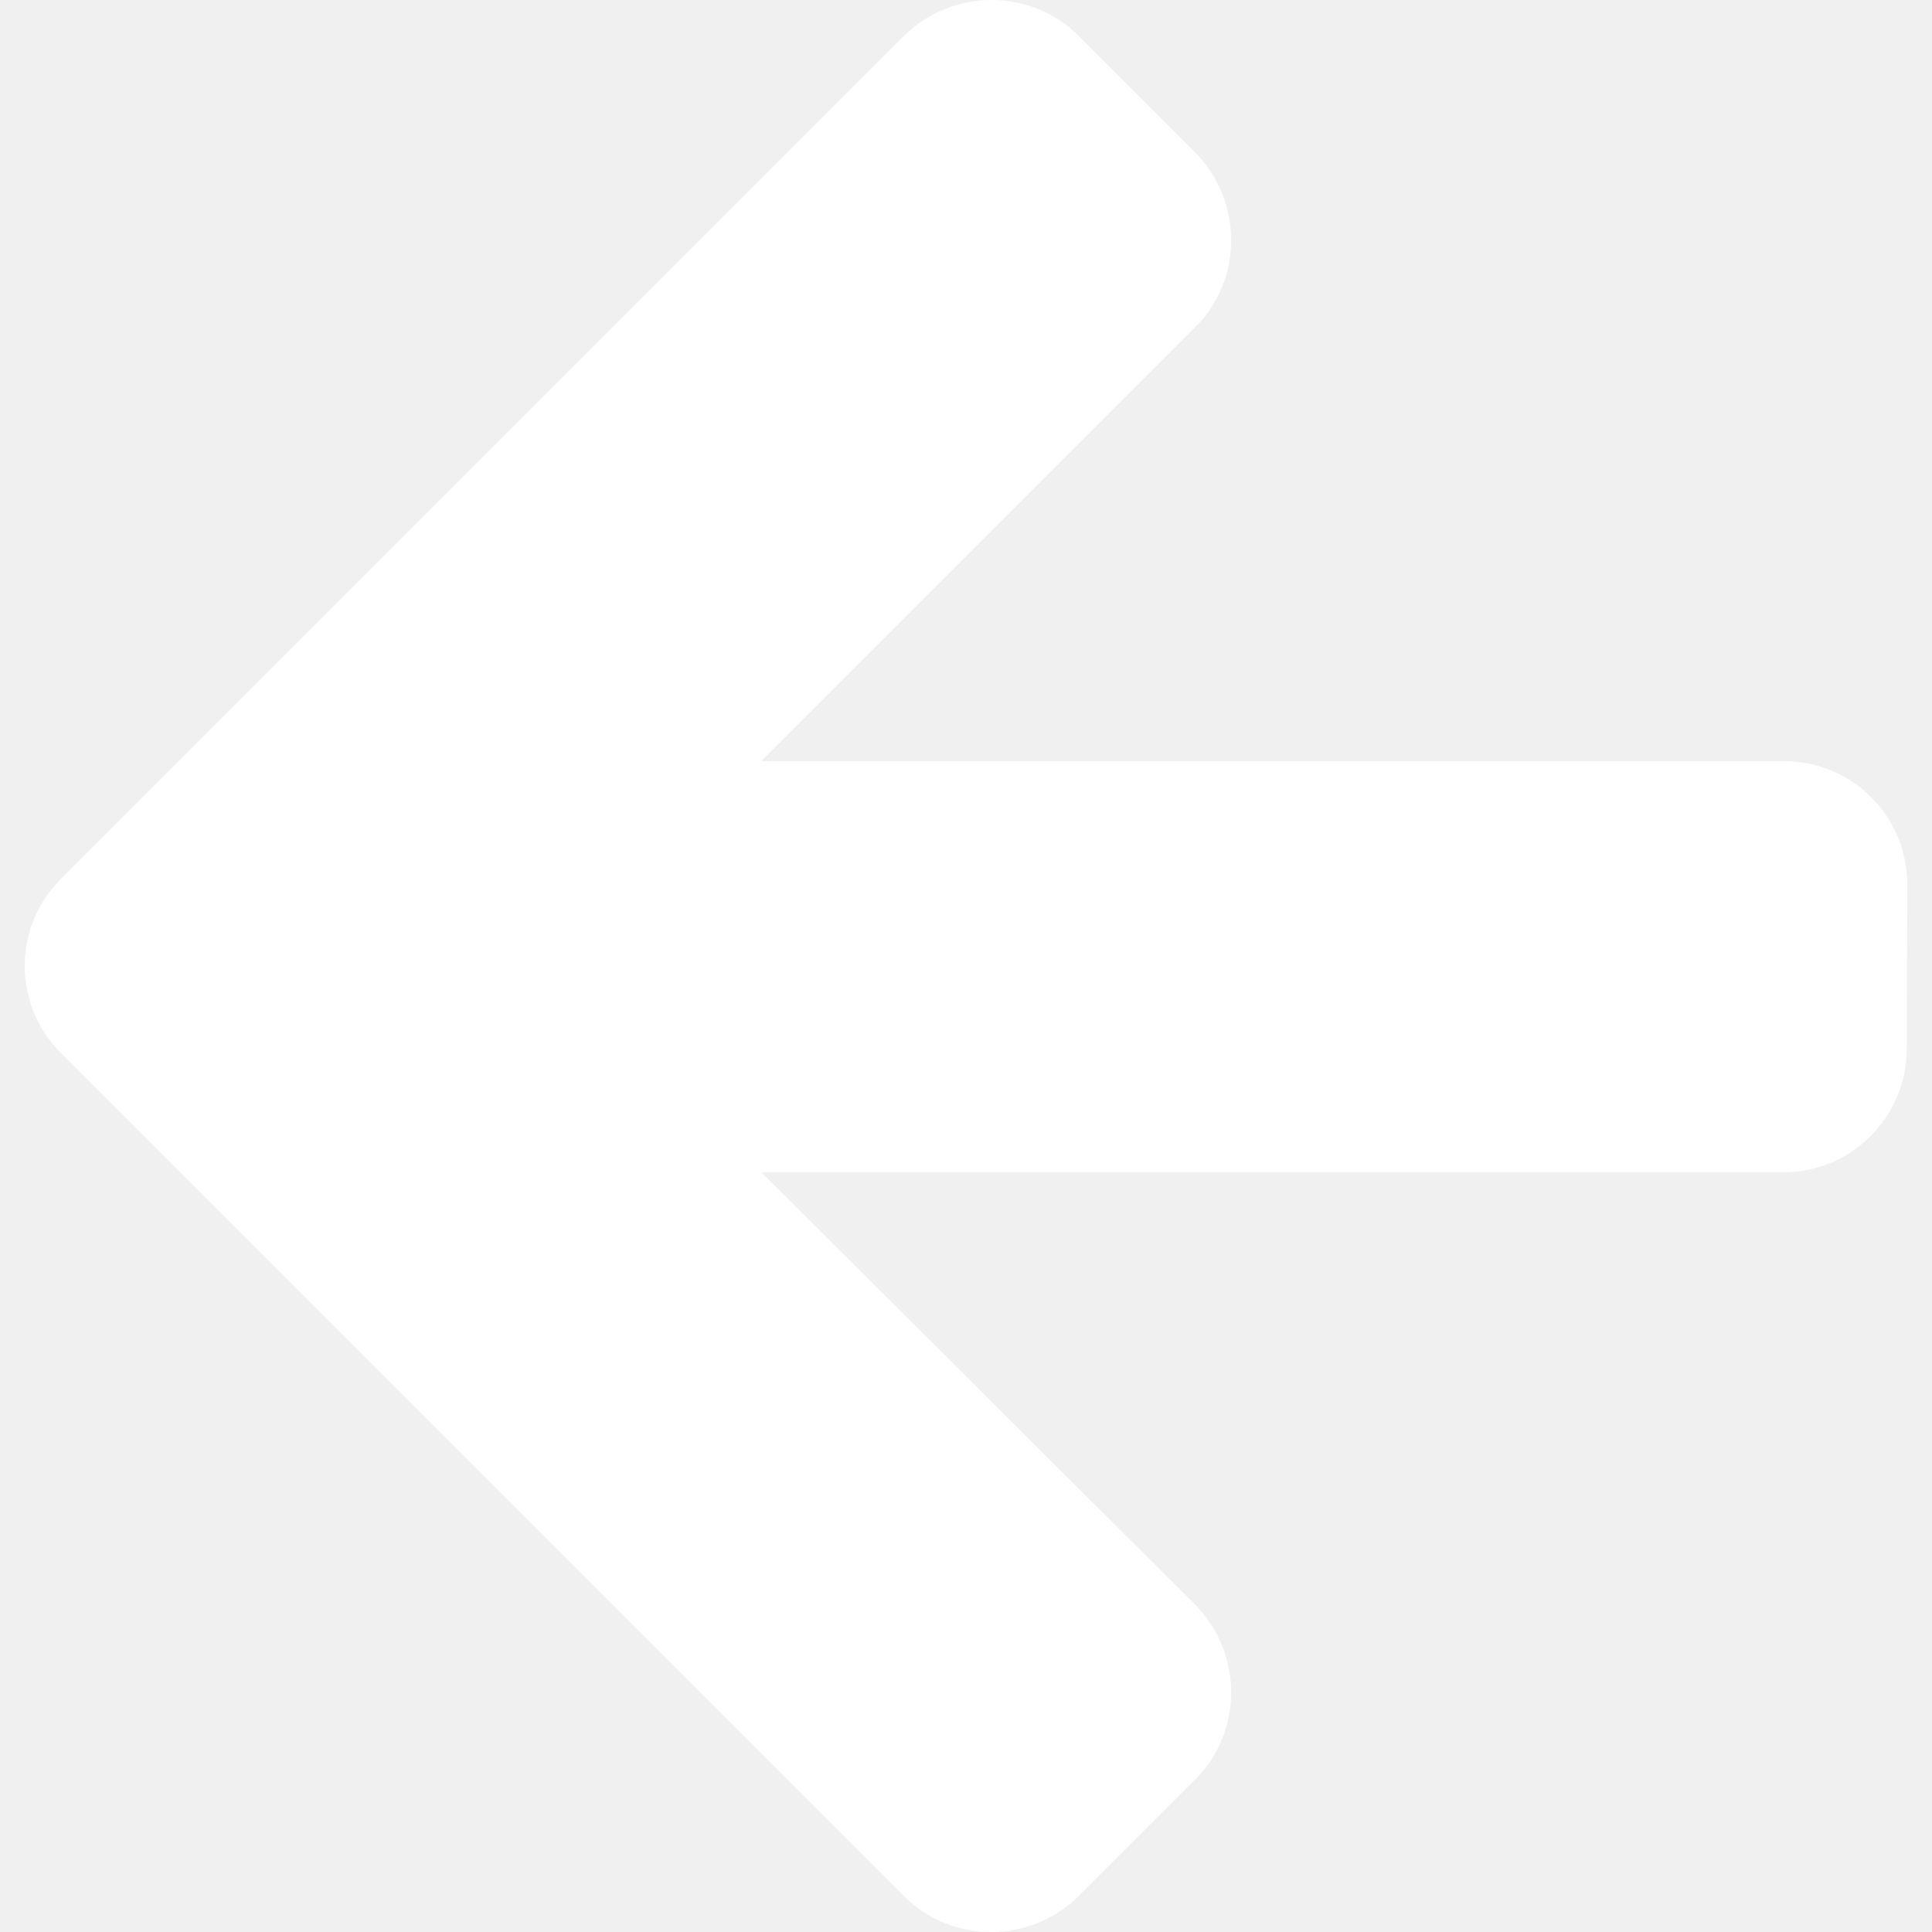
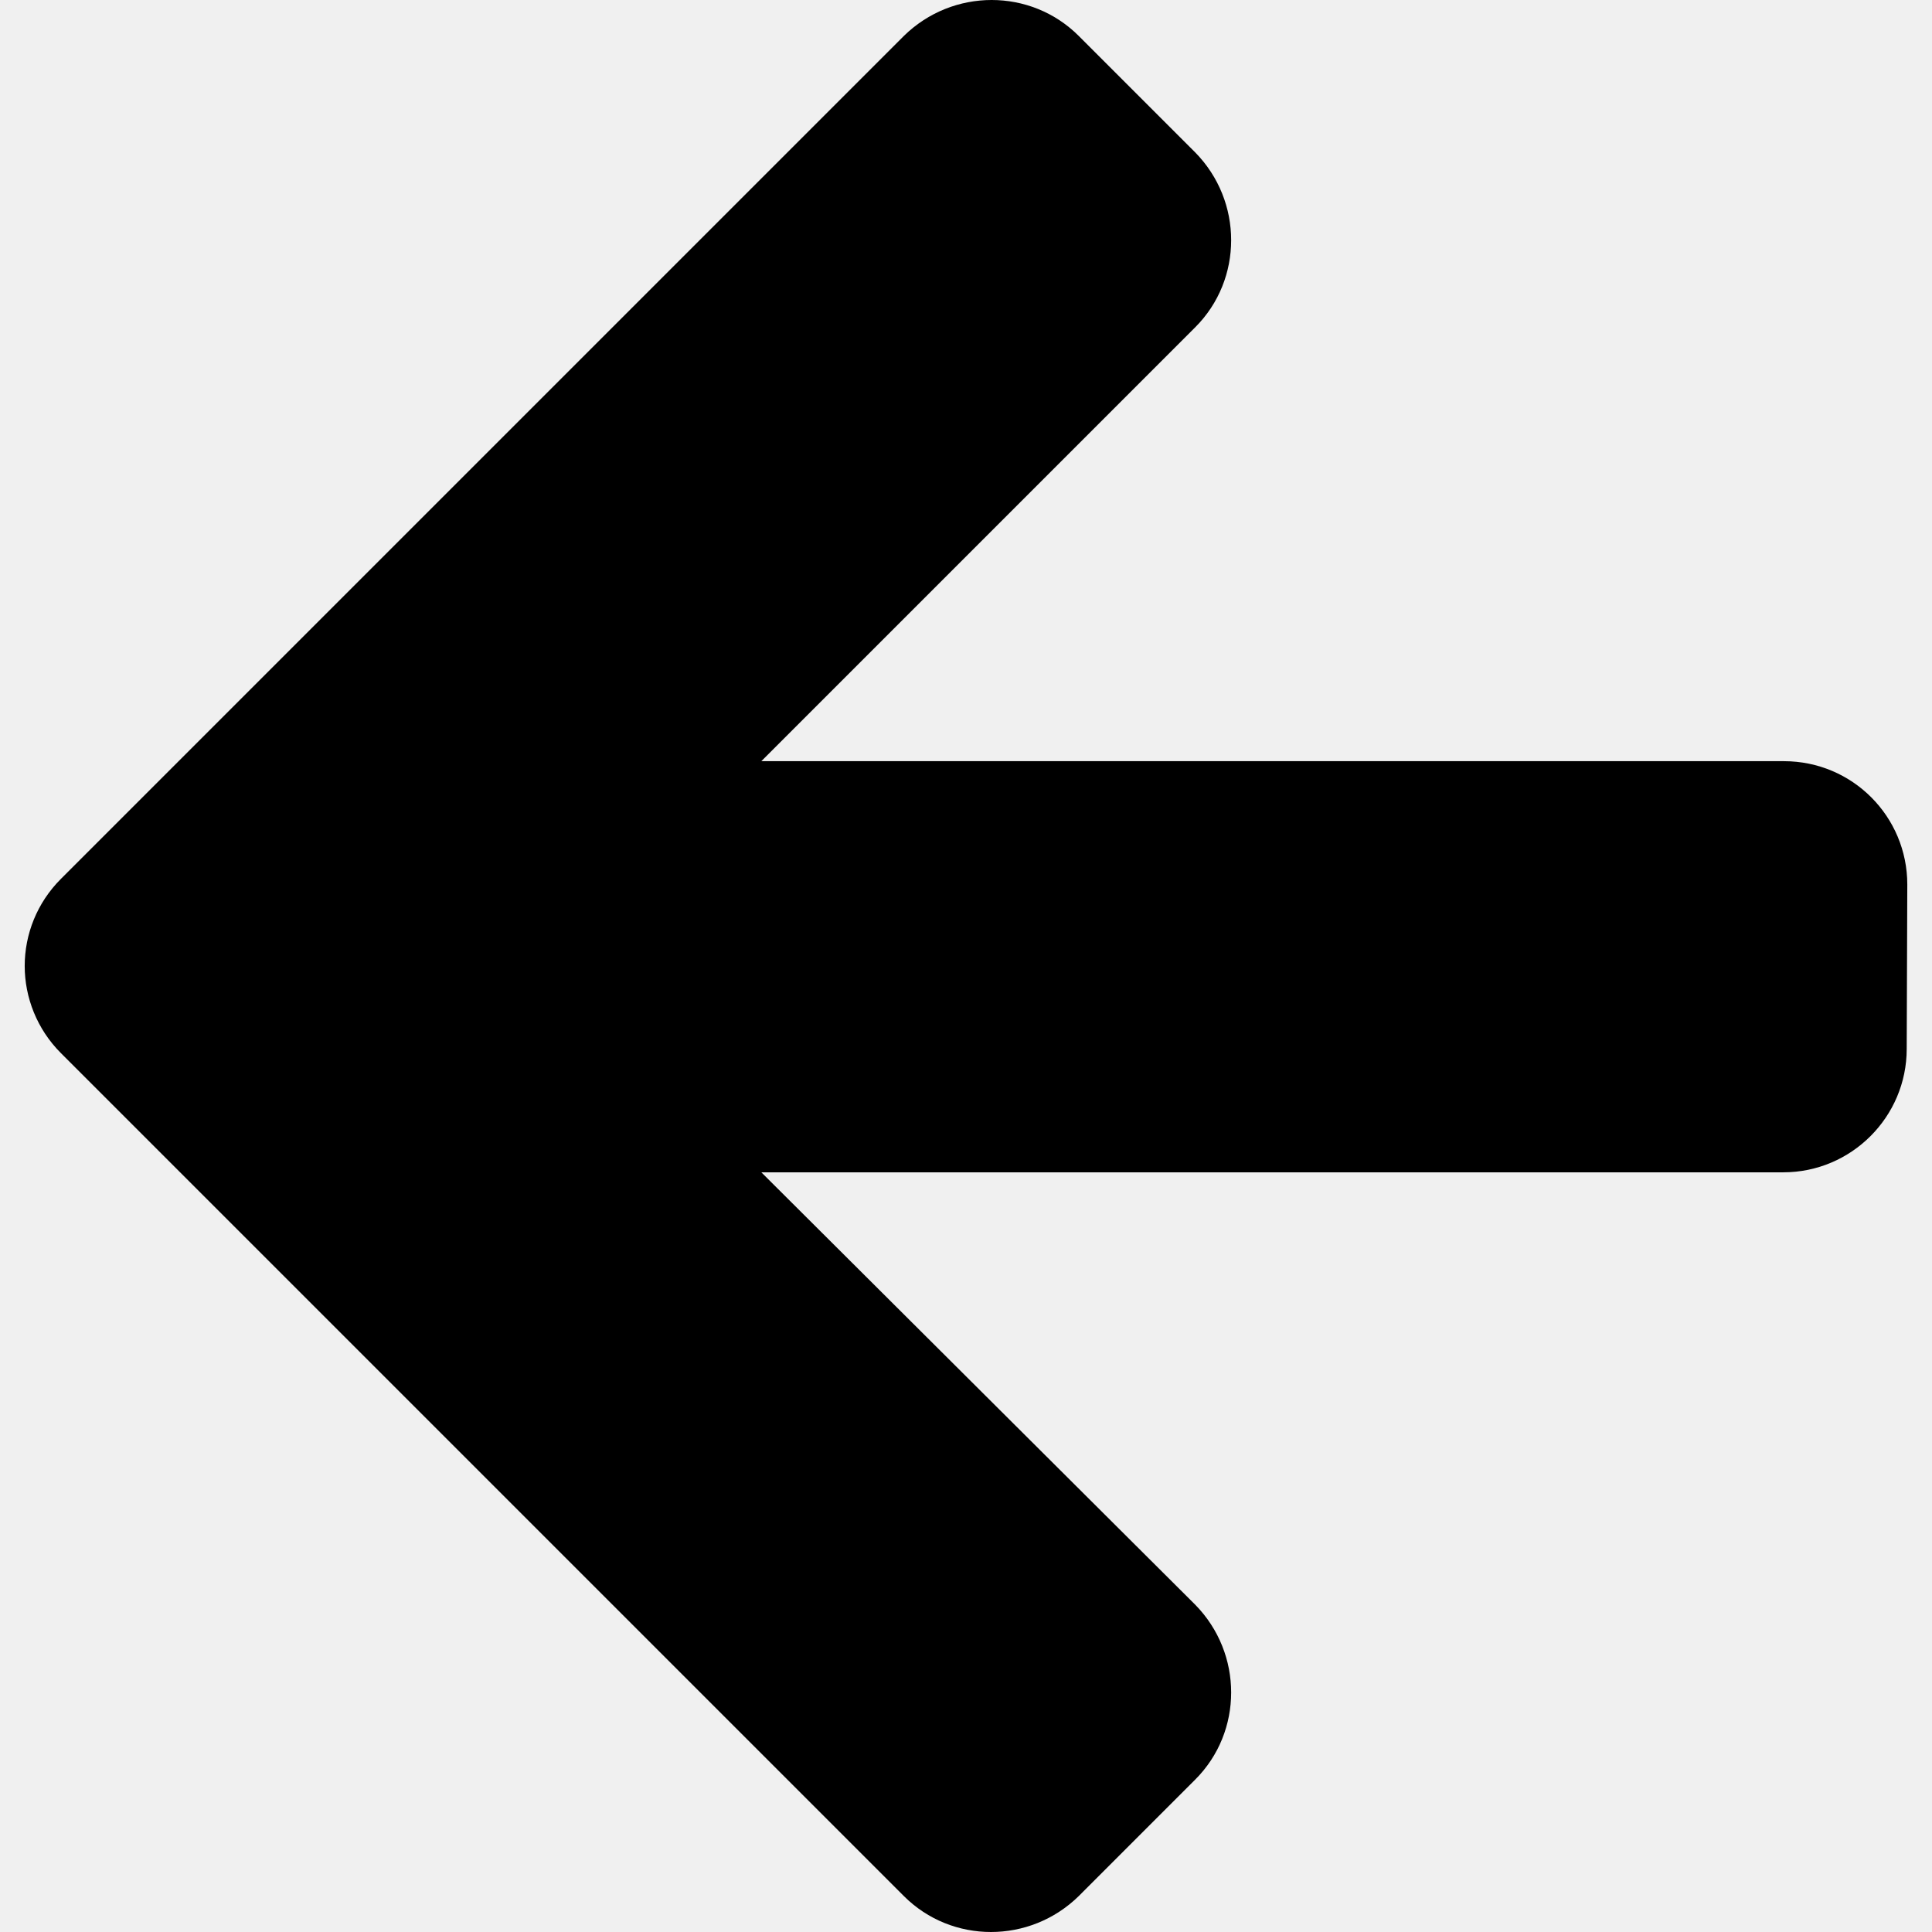
<svg xmlns="http://www.w3.org/2000/svg" version="1.1" id="Capa_1" x="0px" y="0px" width="493.578px" height="493.578px" viewBox="0 0 493.578 493.578" enable-background="new 0 0 493.578 493.578" xml:space="preserve">
  <g>
-     <path fill="#FFFFFF" d="M487.267,225.981c0-17.365-13.999-31.518-31.518-31.518H194.501L305.35,83.615   c12.24-12.24,12.24-32.207,0-44.676L275.592,9.18c-12.24-12.24-32.207-12.24-44.676,0L15.568,224.527   c-6.12,6.12-9.256,14.153-9.256,22.262c0,8.031,3.136,16.143,9.256,22.262l215.348,215.349c12.24,12.238,32.207,12.238,44.676,0   l29.758-29.76c12.24-12.239,12.24-32.207,0-44.676L194.501,299.498h261.094c17.366,0,31.52-14.153,31.52-31.52L487.267,225.981z" />
+     <path d="M487.267,225.981c0-17.365-13.999-31.518-31.518-31.518H194.501L305.35,83.615c12.24-12.24,12.24-32.207,0-44.676   L275.592,9.18c-12.24-12.24-32.207-12.24-44.676,0L15.568,224.527c-6.12,6.12-9.256,14.153-9.256,22.262   c0,8.031,3.136,16.143,9.256,22.262L230.916,484.4c12.24,12.237,32.207,12.237,44.676,0l29.758-29.761   c12.24-12.238,12.24-32.207,0-44.676L194.501,299.498h261.094c17.366,0,31.521-14.153,31.521-31.52L487.267,225.981z" />
  </g>
</svg>
